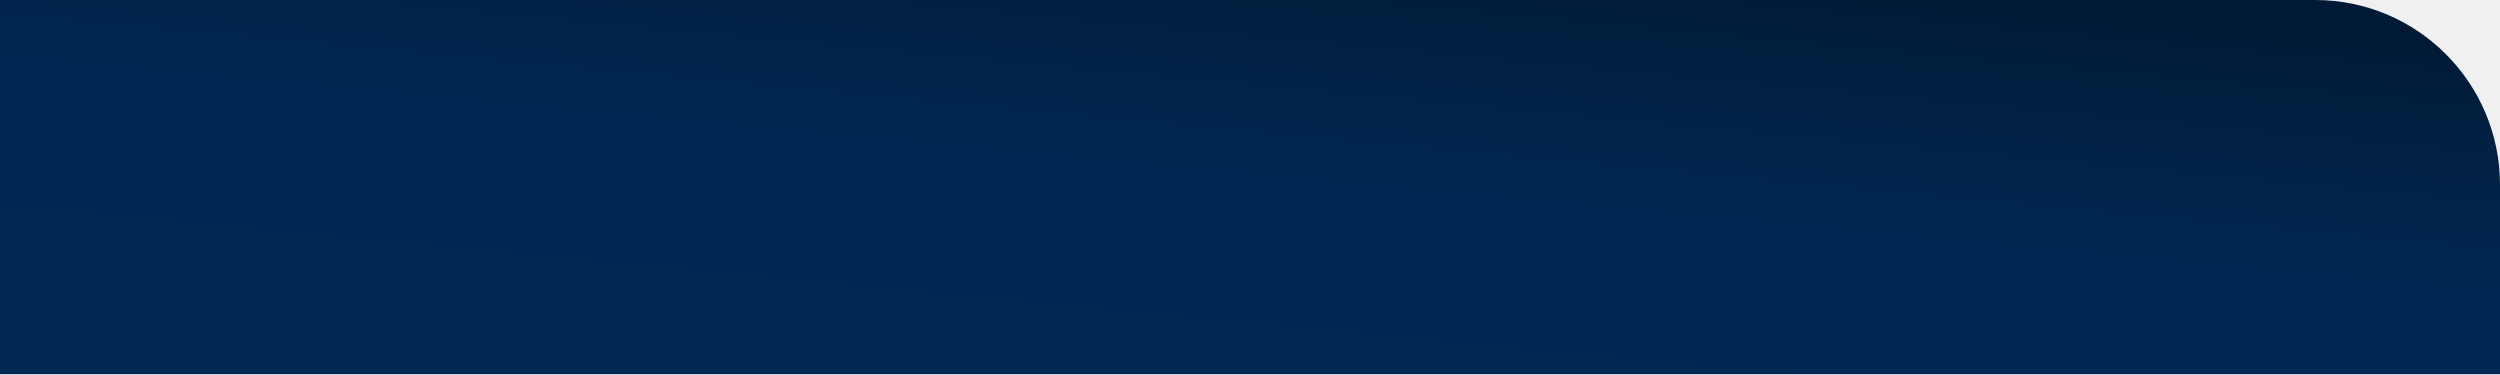
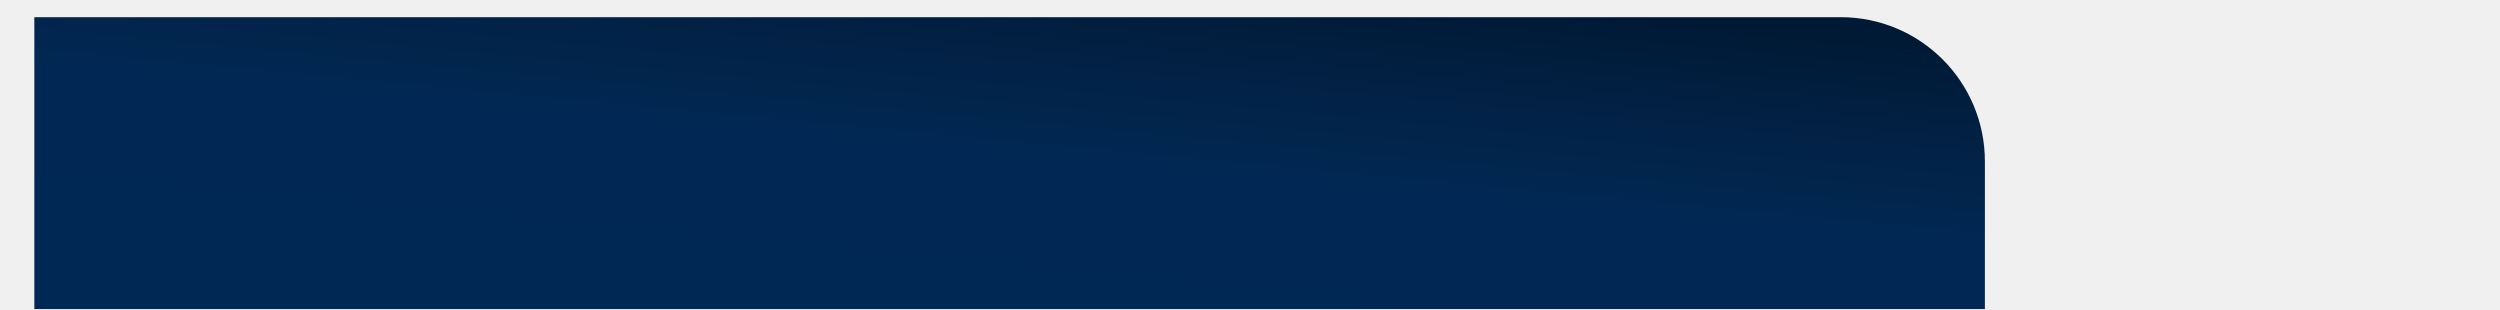
- <svg xmlns="http://www.w3.org/2000/svg" width="568" height="85" viewBox="0 0 568 85" fill="none">
-   <path d="M0 85H568V42C568 18.804 549.196 0 526 0H0V85Z" fill="url(#paint0_linear_18147_99513)" />
+ <svg xmlns="http://www.w3.org/2000/svg" width="728" height="90" viewBox="0 0 728 90" fill="none">
+   <g clip-path="url(#clip0_19053_137882)">
+     <path d="M10 90H578V47C578 23.804 559.196 5 536 5H10V90Z" fill="url(#paint0_linear_19053_137882)" />
+   </g>
  <defs>
-     <linearGradient id="paint0_linear_18147_99513" x1="93.436" y1="85" x2="104.573" y2="-32.845" gradientUnits="userSpaceOnUse">
+     <linearGradient id="paint0_linear_19053_137882" x1="103.436" y1="90" x2="114.573" y2="-27.845" gradientUnits="userSpaceOnUse">
      <stop stop-color="#002855" />
      <stop offset="0.505" stop-color="#012855" />
      <stop offset="0.722" stop-color="#022348" />
      <stop offset="1" stop-color="#001A36" />
    </linearGradient>
+     <clipPath id="clip0_19053_137882">
+       <rect width="728" height="90" fill="white" />
+     </clipPath>
  </defs>
</svg>
